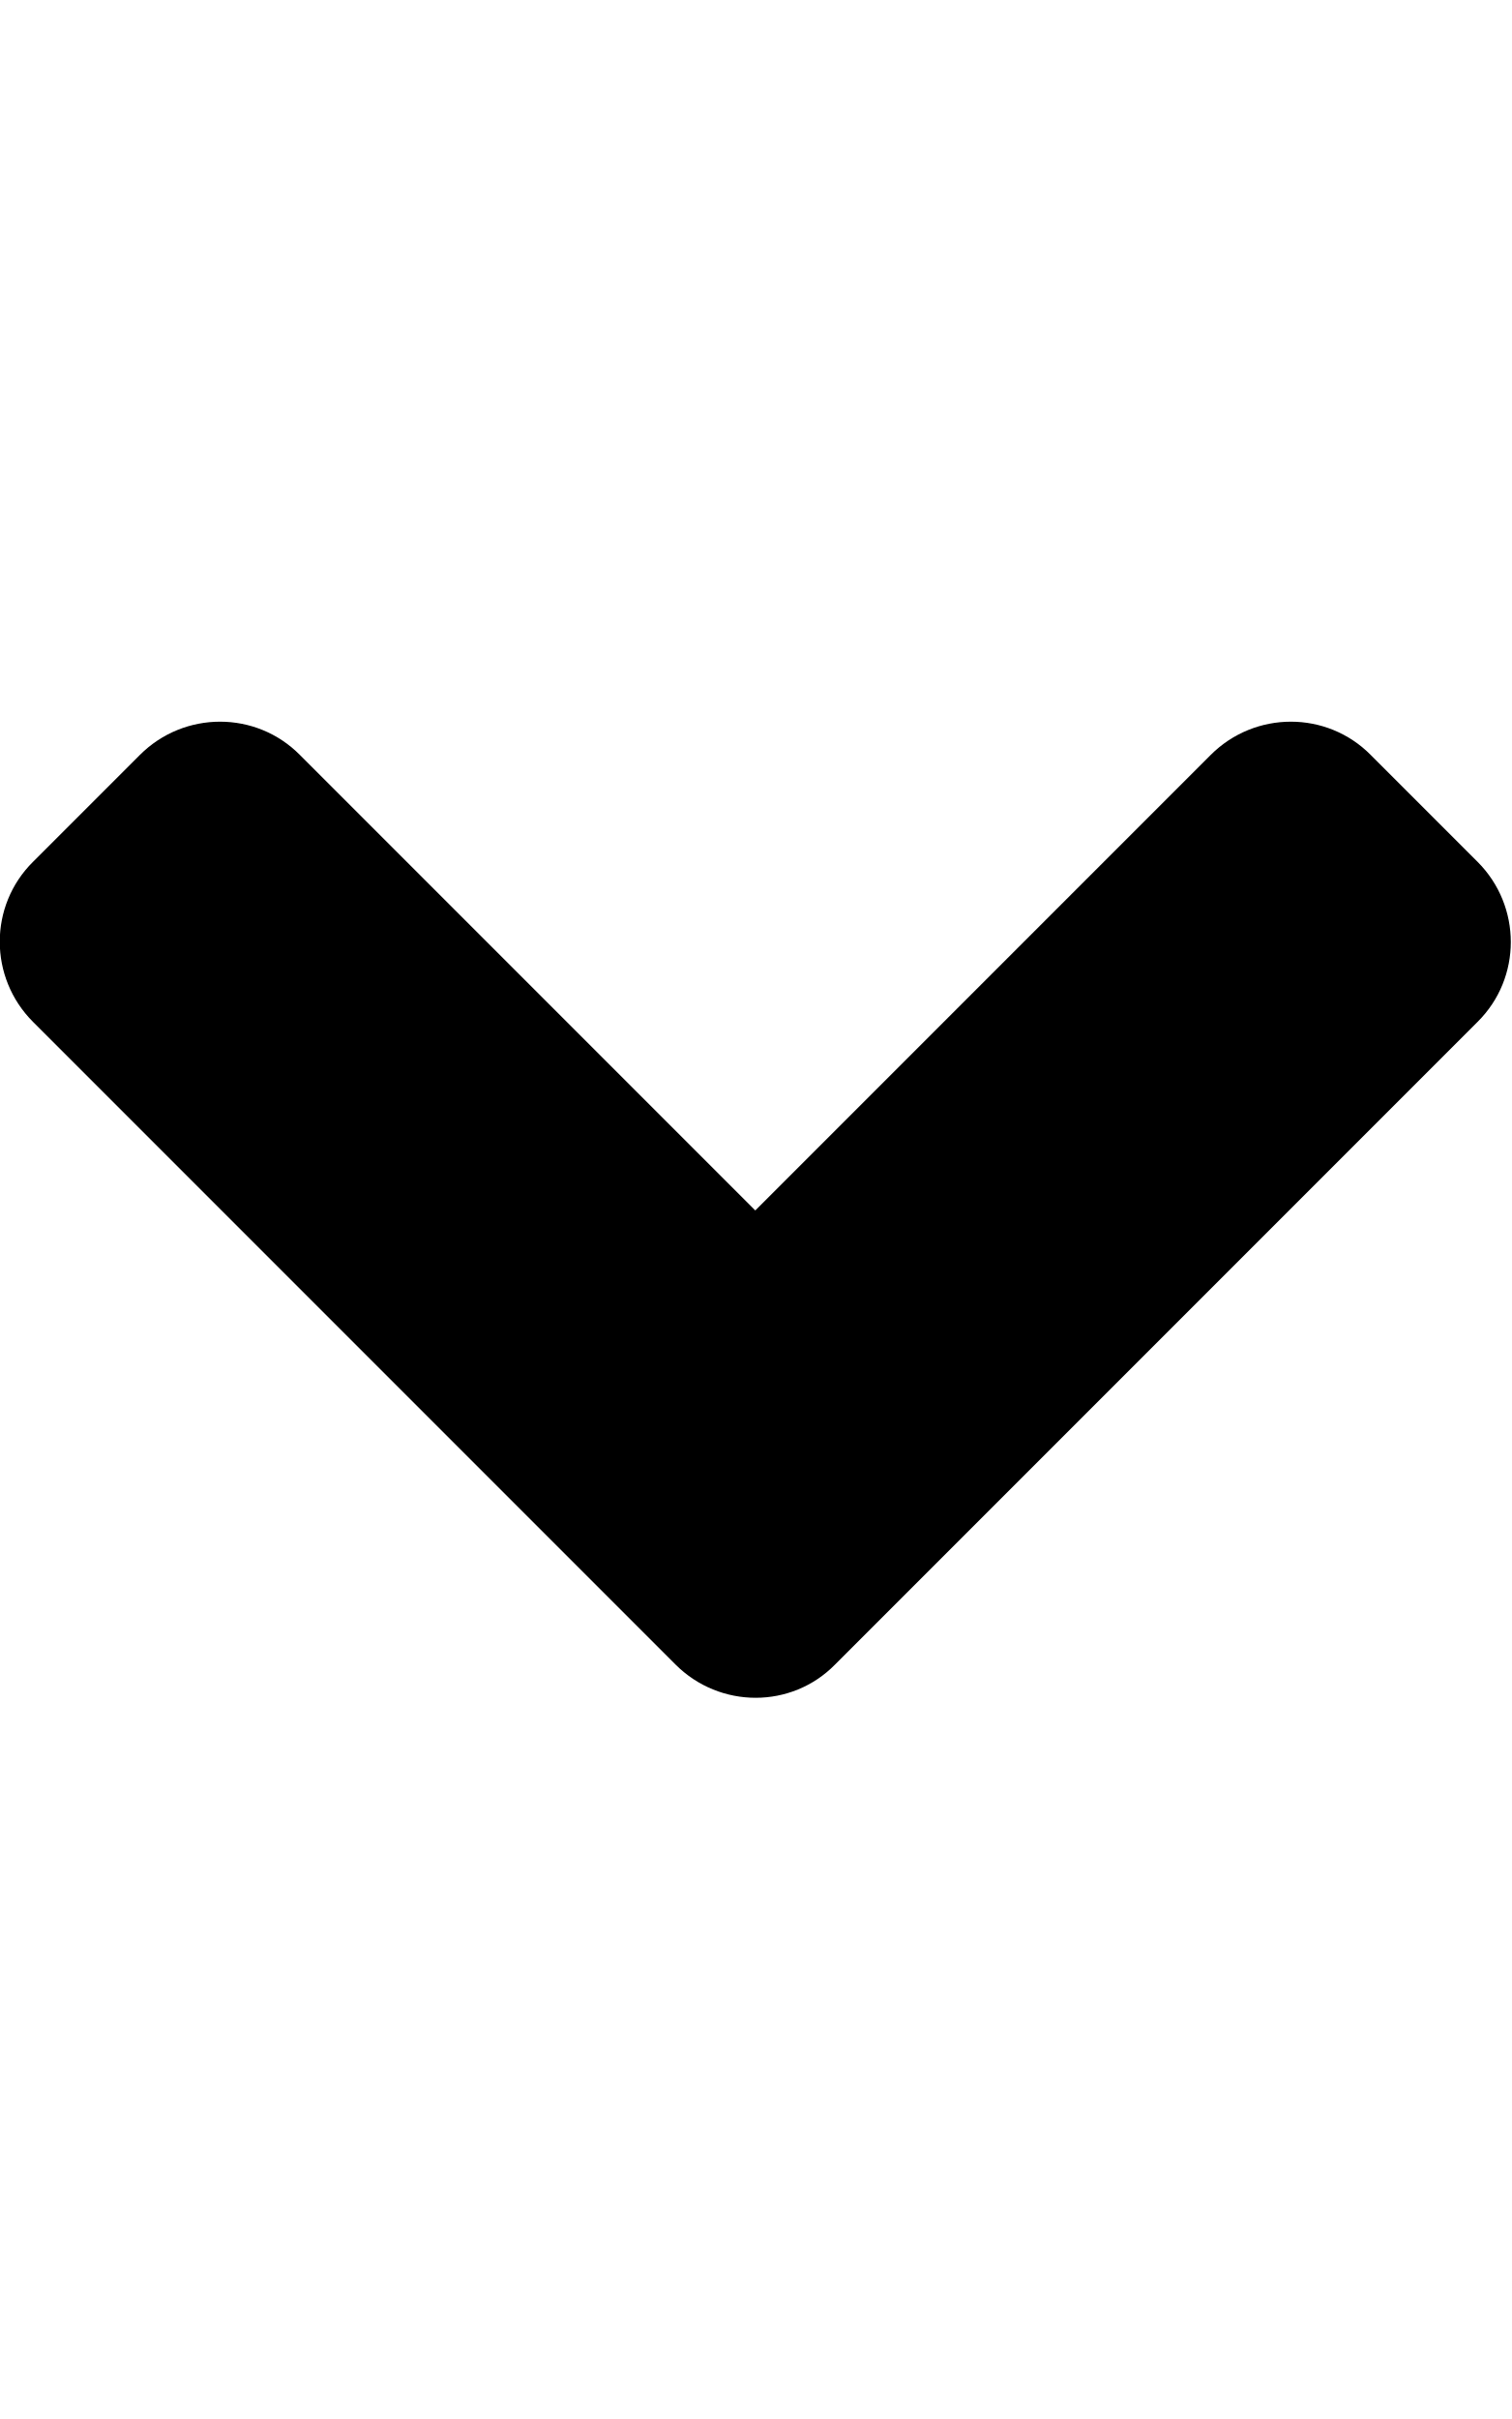
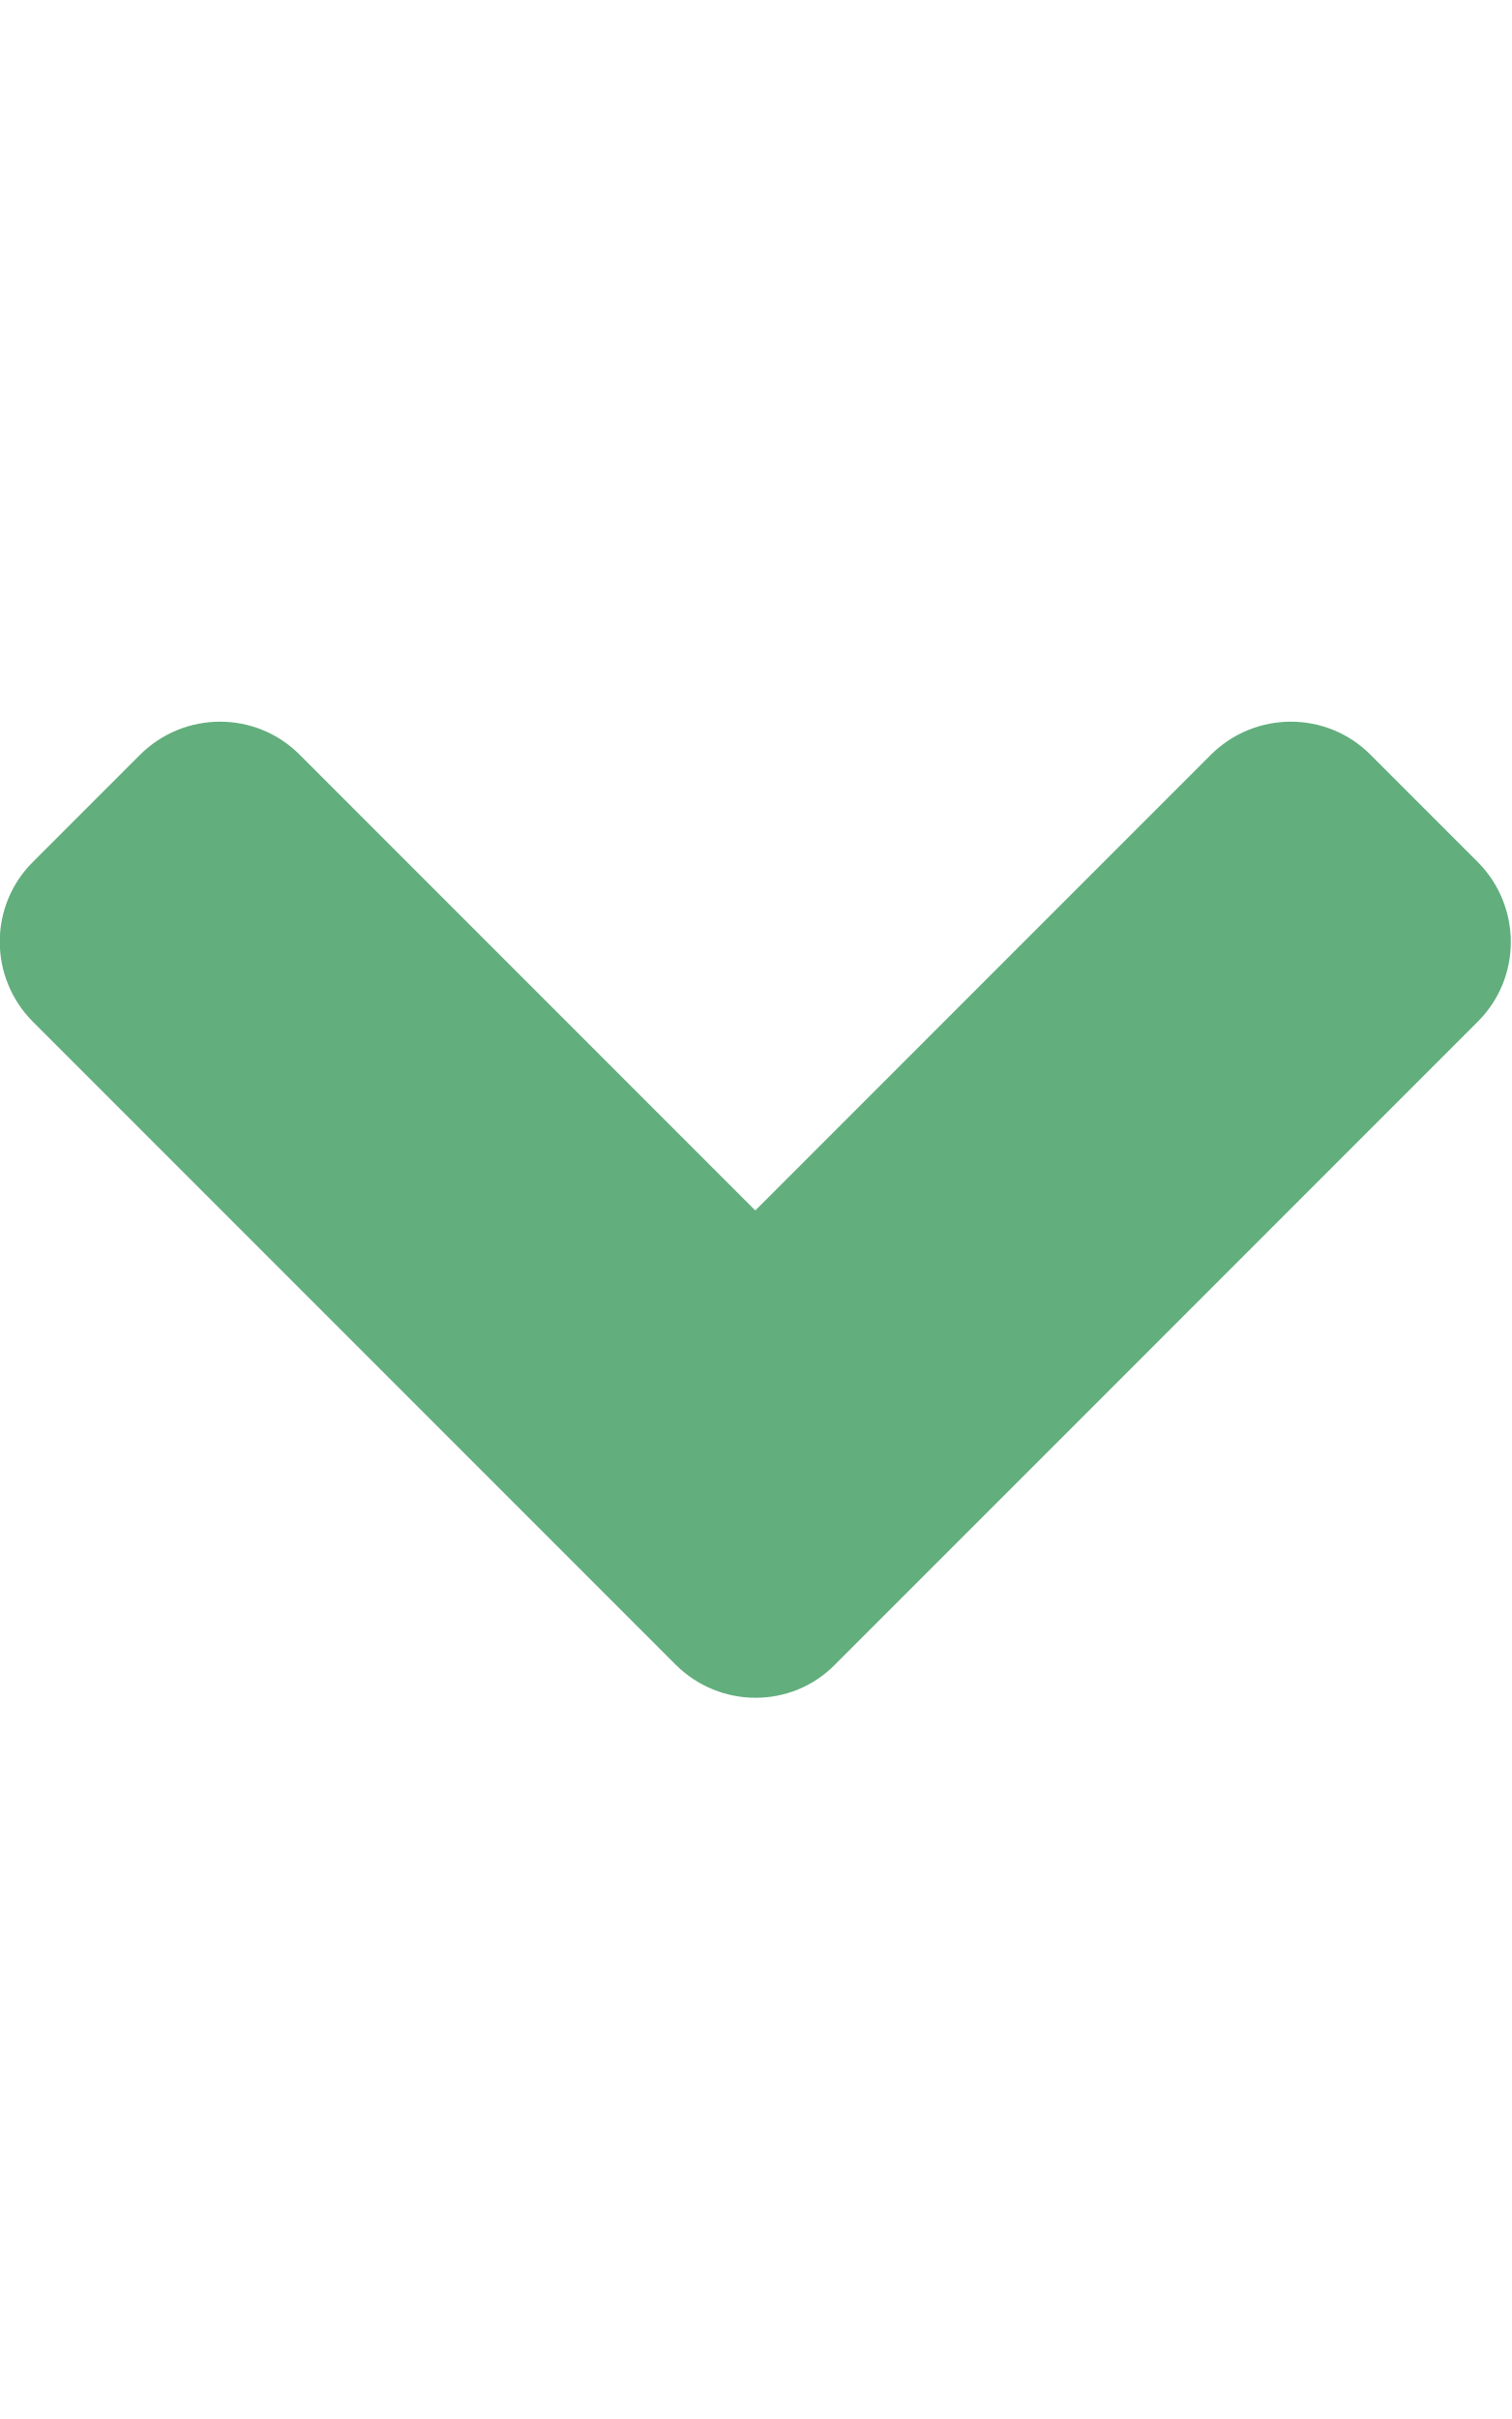
- <svg xmlns="http://www.w3.org/2000/svg" aria-hidden="true" focusable="false" data-prefix="fas" data-icon="angle-down" class="svg-inline--fa fa-angle-down fa-w-10" role="img" viewBox="0 0 320 512">
-   <path fill="currentColor" d="M143 352.3L7 216.3c-9.4-9.4-9.4-24.6 0-33.9l22.6-22.6c9.4-9.4 24.6-9.4 33.9 0l96.4 96.4 96.4-96.4c9.4-9.4 24.6-9.4 33.9 0l22.6 22.6c9.4 9.4 9.4 24.6 0 33.9l-136 136c-9.2 9.4-24.4 9.4-33.8 0z" />
+ <svg xmlns="http://www.w3.org/2000/svg" aria-hidden="true" focusable="false" data-prefix="fas" data-icon="angle-down" class="svg-inline--fa fa-angle-down fa-w-10" role="img" height="24px" viewBox="0 0 320 512">
+   <path fill="#62AE7D" d="M143 352.3L7 216.3c-9.4-9.4-9.4-24.6 0-33.9l22.6-22.6c9.4-9.4 24.6-9.4 33.9 0l96.4 96.4 96.4-96.4c9.4-9.4 24.6-9.4 33.9 0l22.6 22.6c9.4 9.4 9.4 24.6 0 33.9l-136 136c-9.2 9.4-24.4 9.4-33.8 0z" />
</svg>
